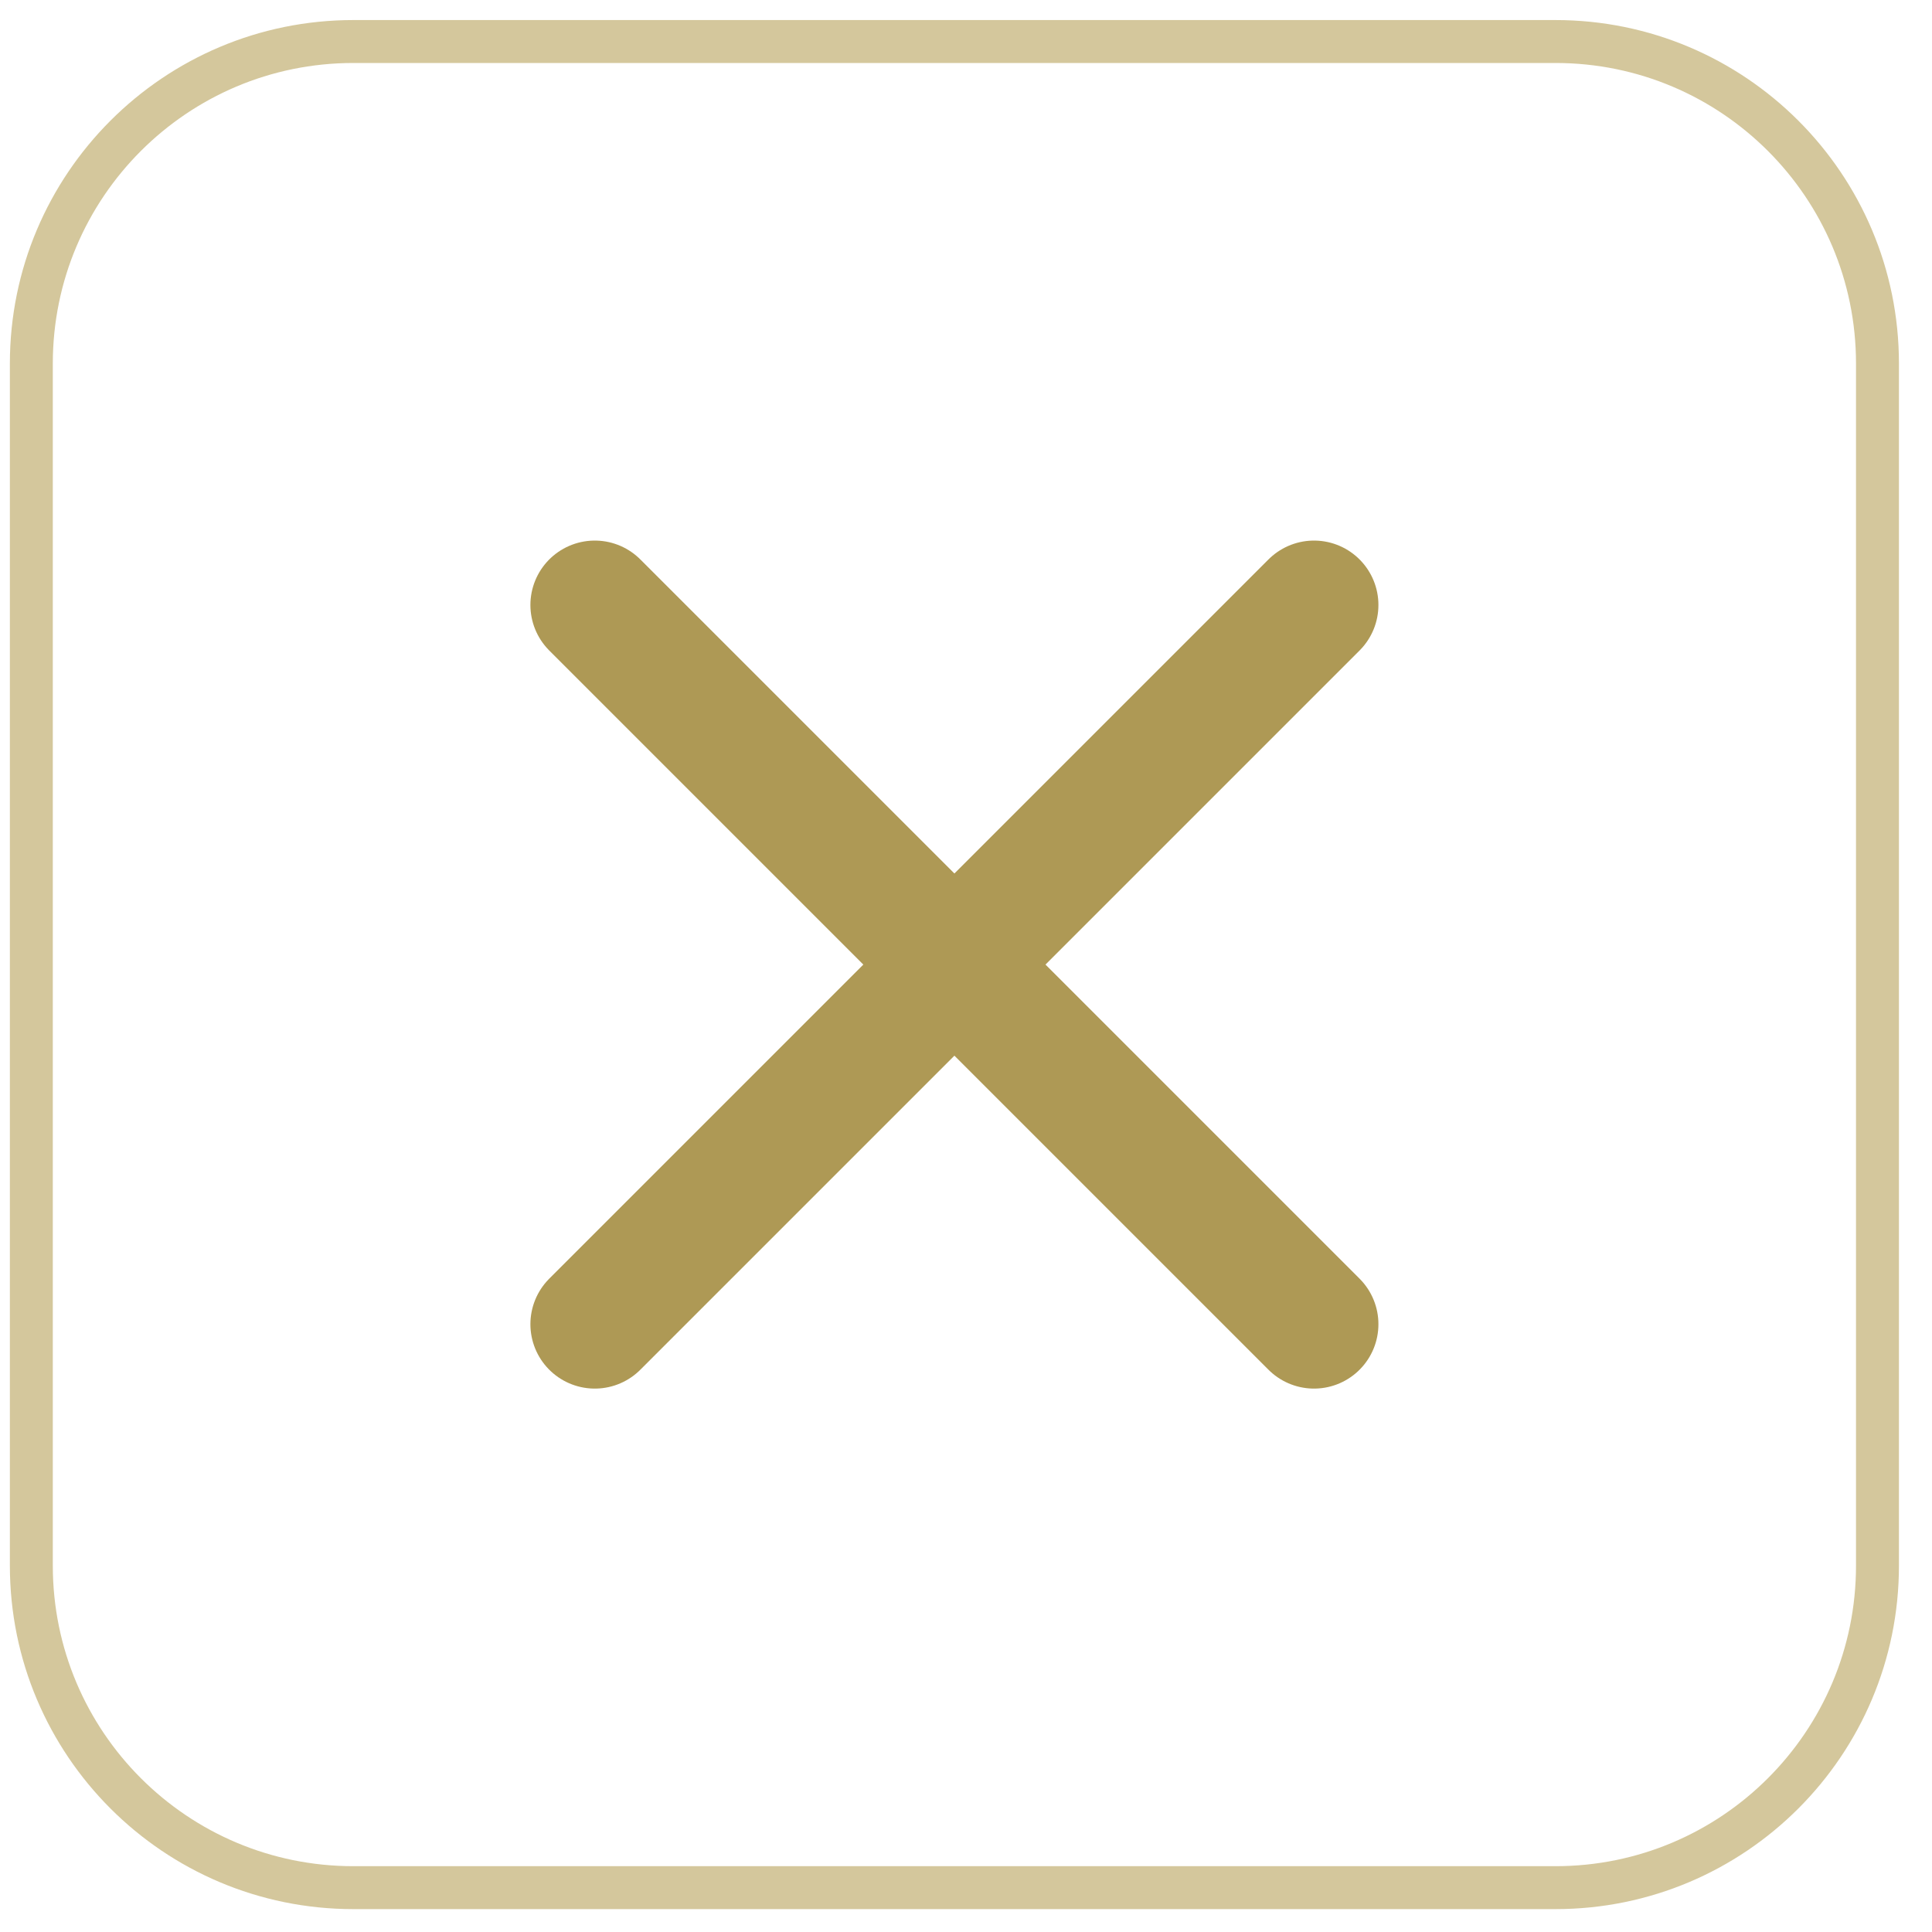
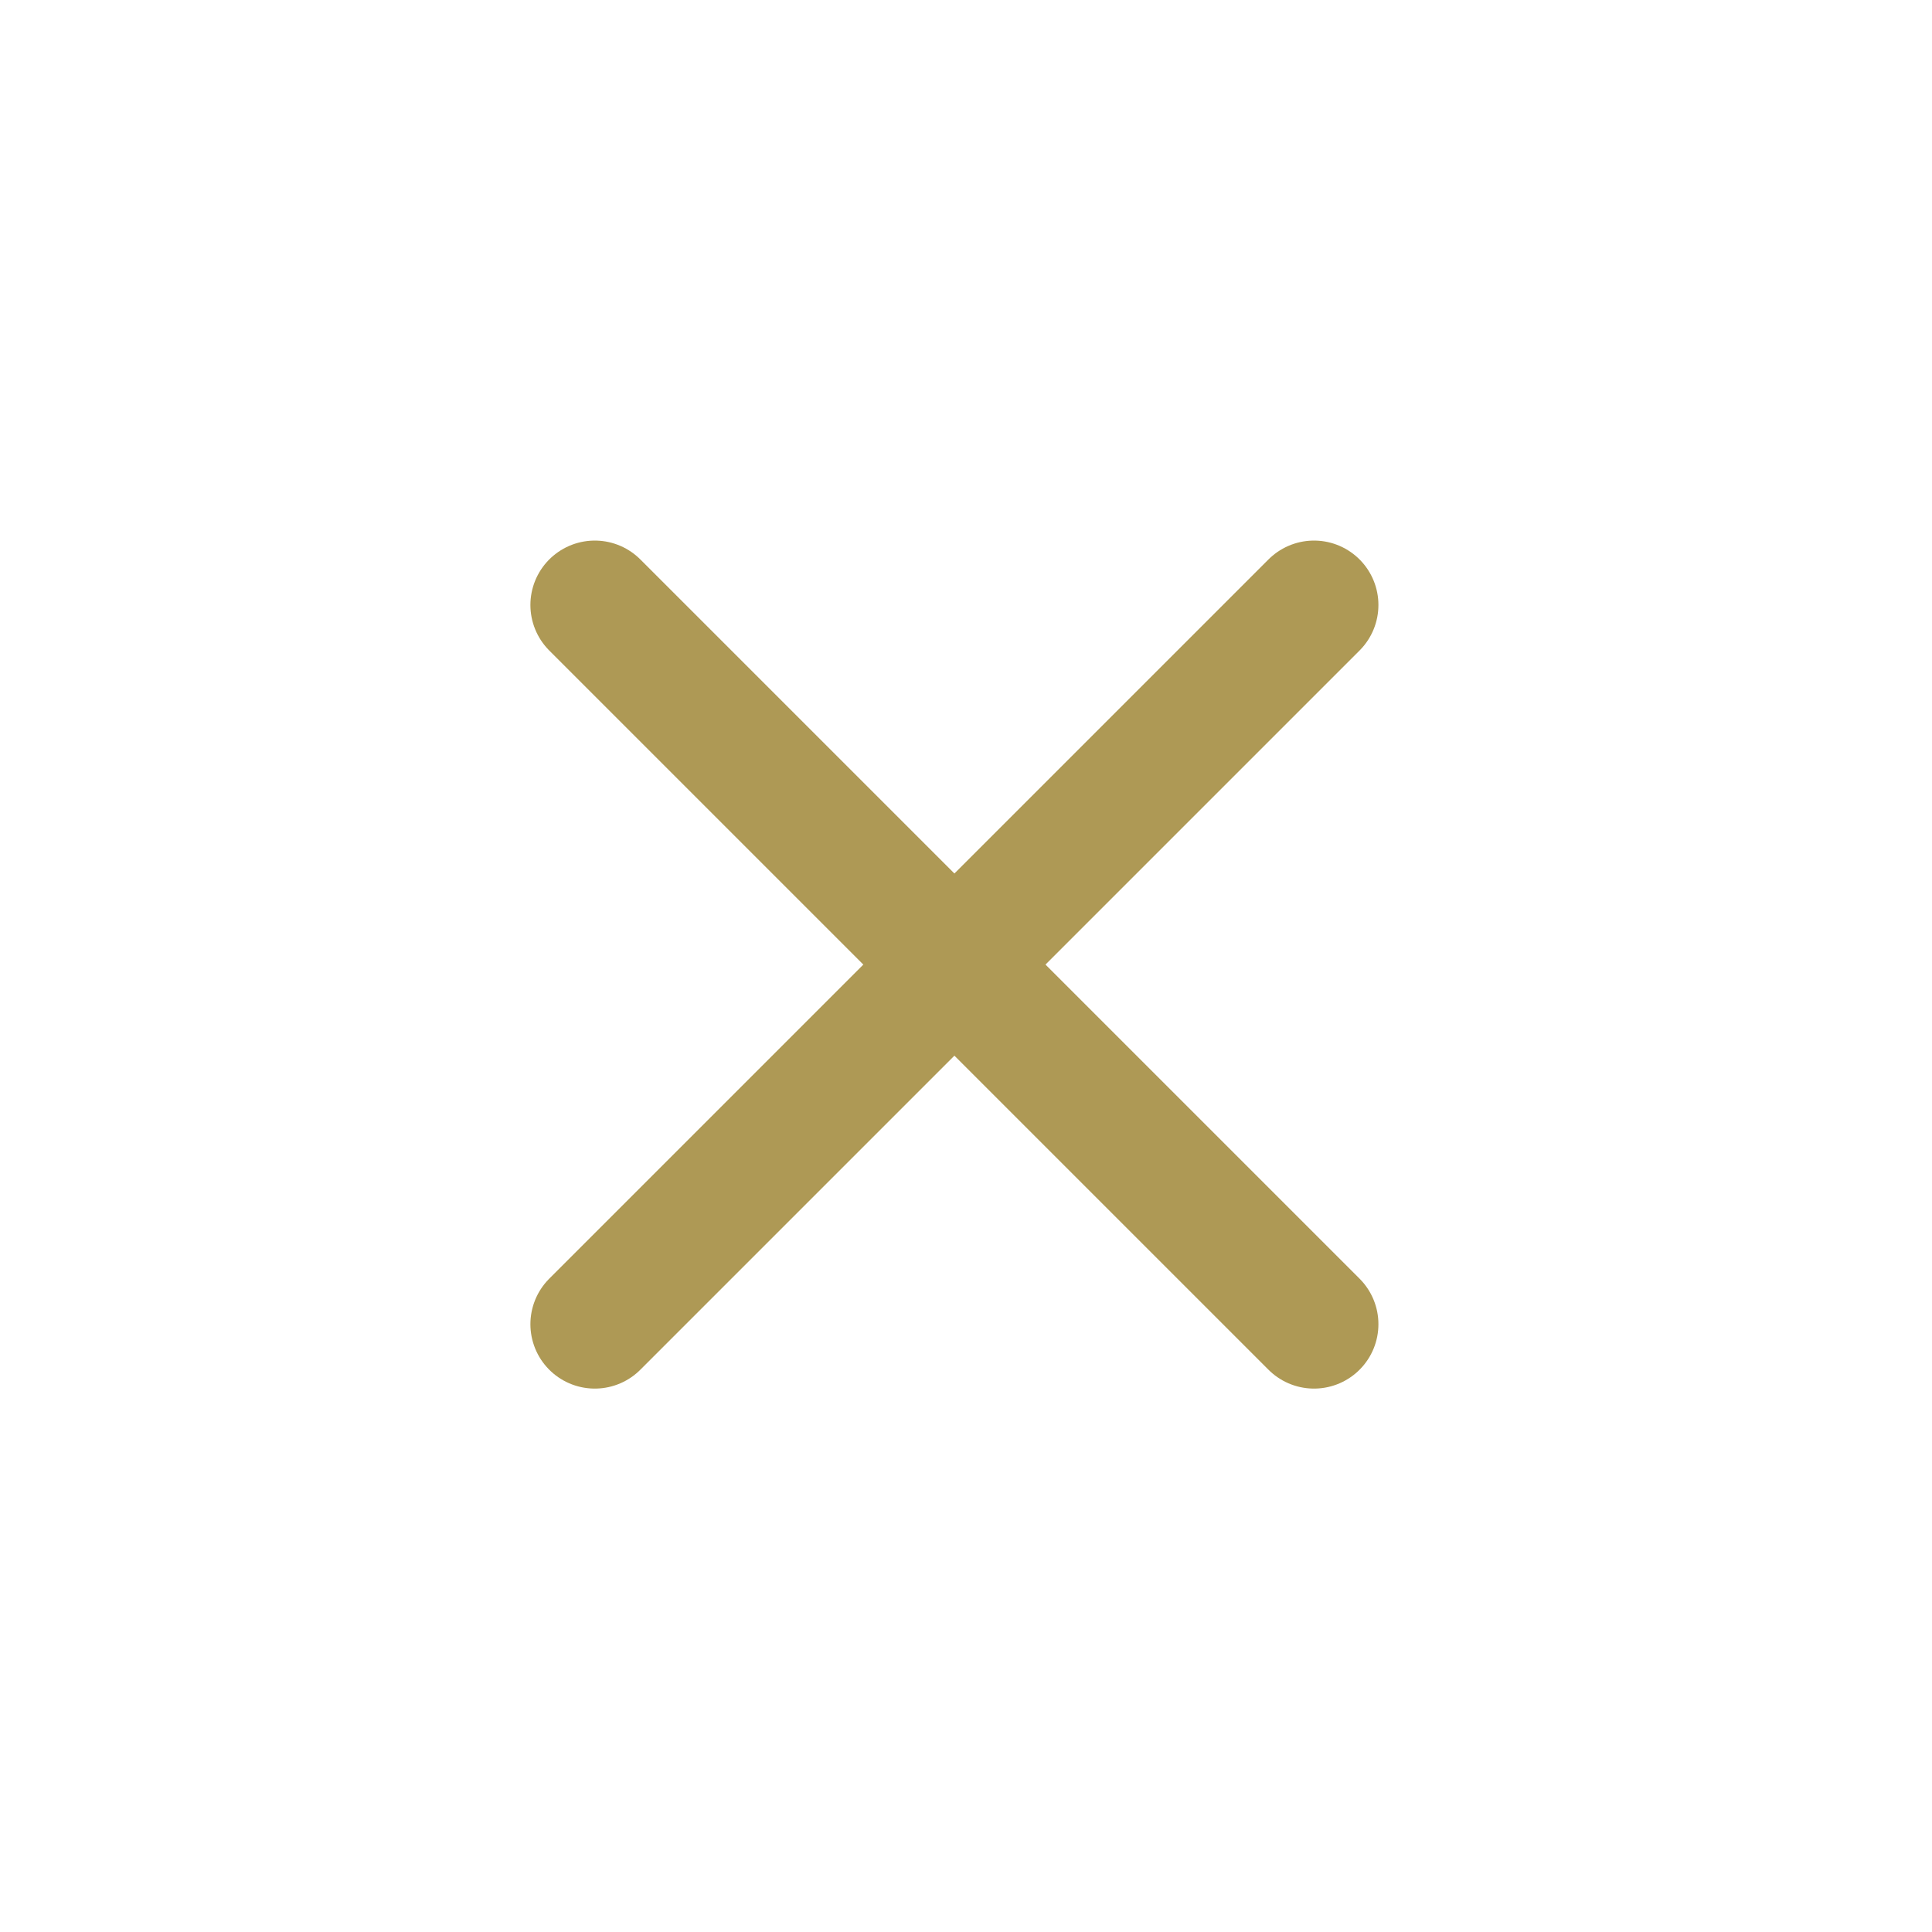
<svg xmlns="http://www.w3.org/2000/svg" width="45" height="45" viewBox="0 0 45 45" fill="none">
  <g id="x">
-     <rect x="0.73" y="0.967" width="43" height="43" rx="7.5" stroke="#D4C79C" />
    <path id="Vector" d="M30.606 14.091L13.854 30.843" stroke="#AE9955" stroke-width="3" stroke-linecap="round" stroke-linejoin="round" />
    <path id="Vector_2" d="M13.854 14.091L30.606 30.843" stroke="#AE9955" stroke-width="3" stroke-linecap="round" stroke-linejoin="round" />
  </g>
</svg>
